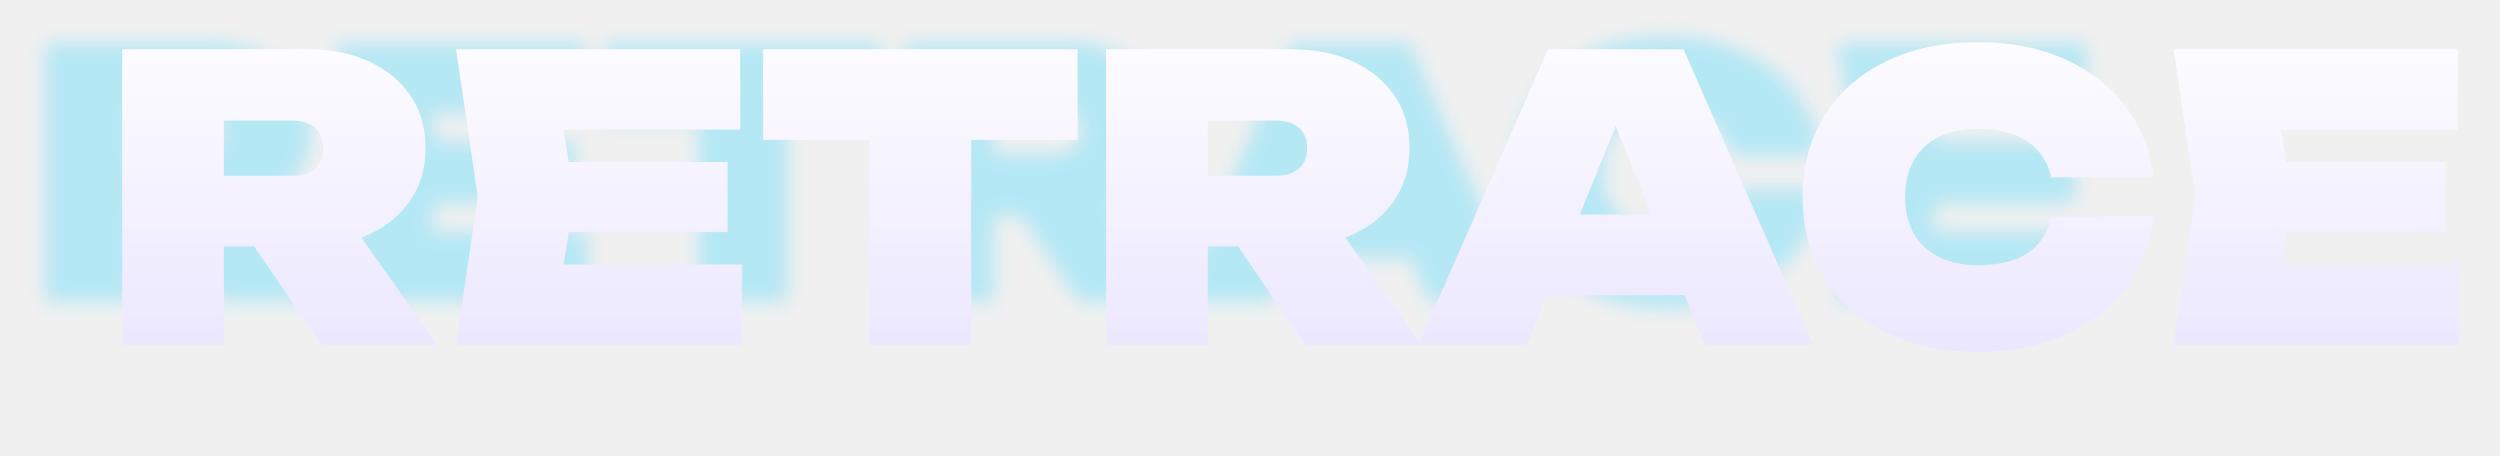
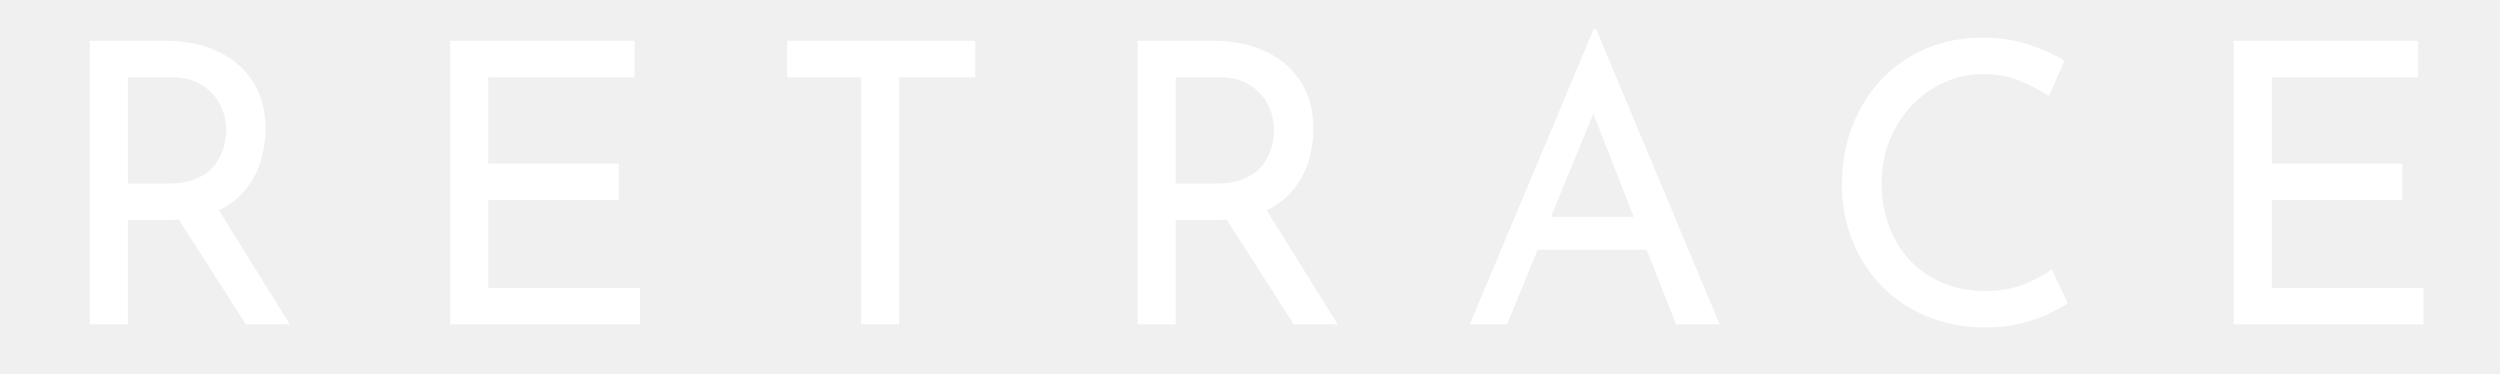
- <svg xmlns="http://www.w3.org/2000/svg" width="406" height="74" viewBox="-4 0 406 74" role="img" aria-label="RETRACE">
-   <defs>
-     <linearGradient id="wg" gradientUnits="userSpaceOnUse" x1="0" y1="-56.000" x2="0" y2="18.000">
-       <stop offset="0" stop-color="#FFFFFF" />
-       <stop offset="1" stop-color="#E6E0FF" />
-     </linearGradient>
-     <filter id="wb" x="-10%" y="-30%" width="120%" height="160%">
-       <feGaussianBlur stdDeviation="1.500" />
-     </filter>
-   </defs>
-   <g transform="translate(0 49.000)" fill="#36D6FF" opacity="0.32" filter="url(#wb)">
-     <path d="M17.808 -14.0V0.0H3.36V-42.0H29.68Q34.72 -42.0 38.5 -40.236Q42.28 -38.472 44.38 -35.336Q46.48 -32.2 46.48 -27.944Q46.48 -23.8 44.38 -20.636Q42.28 -17.472 38.528 -15.736Q37.912 -15.456 37.352 -15.232L48.16 0.0H31.64L22.12 -14.0ZM17.808 -24.024H27.44Q29.568 -24.024 30.744 -25.032Q31.92 -26.04 31.92 -27.944Q31.92 -29.848 30.744 -30.856Q29.568 -31.864 27.44 -31.864H17.808Z" />
-     <path d="M89.32 -25.984V-16.016H66.752L66.024 -11.424H91.392V0.0H50.736L53.816 -21.0L50.736 -42.0H91.112V-30.576H66.024L66.752 -25.984Z" />
-     <path d="M94.304 -42.0H138.992V-29.12H123.872V0.0H109.424V-29.12H94.304Z" />
-     <path d="M157.416 -14.0V0.0H142.968V-42.0H169.288Q174.328 -42.0 178.108 -40.236Q181.888 -38.472 183.988 -35.336Q186.088 -32.2 186.088 -27.944Q186.088 -23.8 183.988 -20.636Q181.888 -17.472 178.136 -15.736Q177.52 -15.456 176.96 -15.232L187.768 0.0H171.248L161.728 -14.0ZM157.416 -24.024H167.048Q169.176 -24.024 170.352 -25.032Q171.528 -26.04 171.528 -27.944Q171.528 -29.848 170.352 -30.856Q169.176 -31.864 167.048 -31.864H157.416Z" />
-     <path d="M224.952 -42.0 243.376 0.0H227.976L225.12 -7.056H205.52L202.664 0.0H187.264L205.688 -42.0ZM220.416 -18.536 215.32 -31.08 210.224 -18.536Z" />
-     <path d="M291.648 -18.2Q290.976 -12.432 287.7 -8.12Q284.424 -3.808 279.048 -1.4Q273.672 1.008 266.728 1.008Q259.224 1.008 253.624 -1.736Q248.024 -4.48 244.916 -9.436Q241.808 -14.392 241.808 -21.0Q241.808 -27.608 244.916 -32.564Q248.024 -37.52 253.624 -40.264Q259.224 -43.008 266.728 -43.008Q273.672 -43.008 279.048 -40.6Q284.424 -38.192 287.7 -33.88Q290.976 -29.568 291.648 -23.8H277.144Q276.64 -25.984 275.296 -27.524Q273.952 -29.064 271.796 -29.876Q269.64 -30.688 266.728 -30.688Q263.48 -30.688 261.156 -29.54Q258.832 -28.392 257.6 -26.208Q256.368 -24.024 256.368 -21.0Q256.368 -17.976 257.6 -15.82Q258.832 -13.664 261.156 -12.488Q263.48 -11.312 266.728 -11.312Q269.64 -11.312 271.796 -12.068Q273.952 -12.824 275.296 -14.364Q276.64 -15.904 277.144 -18.2Z" />
-     <path d="M333.032 -25.984V-16.016H310.464L309.736 -11.424H335.104V0.0H294.448L297.528 -21.0L294.448 -42.0H334.824V-30.576H309.736L310.464 -25.984Z" />
-   </g>
-   <g transform="translate(12.000 56.000)" fill="url(#wg)">
-     <path d="M20.352 -16.0V0.0H3.84V-48.0H33.92Q39.68 -48.0 44.0 -45.984Q48.32 -43.968 50.72 -40.384Q53.12 -36.8 53.12 -31.936Q53.12 -27.2 50.72 -23.584Q48.32 -19.968 44.032 -17.984Q43.328 -17.664 42.688 -17.408L55.04 0.0H36.16L25.28 -16.0ZM20.352 -27.456H31.36Q33.792 -27.456 35.136 -28.608Q36.48 -29.76 36.48 -31.936Q36.48 -34.112 35.136 -35.264Q33.792 -36.416 31.36 -36.416H20.352Z" />
-     <path d="M102.16 -29.696V-18.304H76.368L75.536 -13.056H104.528V0.0H58.064L61.584 -24.0L58.064 -48.0H104.208V-34.944H75.536L76.368 -29.696Z" />
-     <path d="M107.936 -48.0H159.008V-33.28H141.728V0.0H125.216V-33.28H107.936Z" />
-     <path d="M180.144 -16.0V0.0H163.632V-48.0H193.712Q199.472 -48.0 203.792 -45.984Q208.112 -43.968 210.512 -40.384Q212.912 -36.8 212.912 -31.936Q212.912 -27.2 210.512 -23.584Q208.112 -19.968 203.824 -17.984Q203.12 -17.664 202.48 -17.408L214.832 0.0H195.952L185.072 -16.0ZM180.144 -27.456H191.152Q193.584 -27.456 194.928 -28.608Q196.272 -29.76 196.272 -31.936Q196.272 -34.112 194.928 -35.264Q193.584 -36.416 191.152 -36.416H180.144Z" />
-     <path d="M257.408 -48.0 278.464 0.0H260.864L257.6 -8.064H235.2L231.936 0.0H214.336L235.392 -48.0ZM252.224 -21.184 246.4 -35.52 240.576 -21.184Z" />
-     <path d="M333.712 -20.8Q332.944 -14.208 329.2 -9.28Q325.456 -4.352 319.312 -1.6Q313.168 1.152 305.232 1.152Q296.656 1.152 290.256 -1.984Q283.856 -5.12 280.304 -10.784Q276.752 -16.448 276.752 -24.0Q276.752 -31.552 280.304 -37.216Q283.856 -42.88 290.256 -46.016Q296.656 -49.152 305.232 -49.152Q313.168 -49.152 319.312 -46.4Q325.456 -43.648 329.2 -38.72Q332.944 -33.792 333.712 -27.2H317.136Q316.56 -29.696 315.024 -31.456Q313.488 -33.216 311.024 -34.144Q308.56 -35.072 305.232 -35.072Q301.52 -35.072 298.864 -33.76Q296.208 -32.448 294.8 -29.952Q293.392 -27.456 293.392 -24.0Q293.392 -20.544 294.8 -18.08Q296.208 -15.616 298.864 -14.272Q301.52 -12.928 305.232 -12.928Q308.56 -12.928 311.024 -13.792Q313.488 -14.656 315.024 -16.416Q316.56 -18.176 317.136 -20.8Z" />
-     <path d="M381.088 -29.696V-18.304H355.296L354.464 -13.056H383.456V0.0H336.992L340.512 -24.0L336.992 -48.0H383.136V-34.944H354.464L355.296 -29.696Z" />
+ <svg xmlns="http://www.w3.org/2000/svg" width="408" height="61" viewBox="-8 -8 408 61" role="img" aria-label="RETRACE">
+   <g transform="translate(0 44.928)" fill="#FFFFFF">
+     <path d="M18.944 -46.272Q22.464 -46.272 25.44 -45.344Q28.416 -44.416 30.624 -42.592Q32.832 -40.768 34.08 -38.112Q35.328 -35.456 35.328 -31.936Q35.328 -29.184 34.528 -26.56Q33.728 -23.936 31.872 -21.76Q30.272 -19.84 27.712 -18.624L39.296 0.0H32.128L21.184 -17.088Q20.48 -17.024 19.712 -17.024H12.864V0.0H6.656V-46.272ZM19.584 -22.976Q22.336 -22.976 24.16 -23.808Q25.984 -24.64 27.008 -25.952Q28.032 -27.264 28.48 -28.8Q28.928 -30.336 28.928 -31.68Q28.928 -33.088 28.448 -34.592Q27.968 -36.096 26.912 -37.376Q25.856 -38.656 24.16 -39.488Q22.464 -40.32 20.032 -40.32H12.864V-22.976Z" />
+     <path d="M65.472 -46.272H95.552V-40.32H71.68V-26.24H92.992V-20.288H71.68V-5.952H96.448V0.0H65.472Z" />
+     <path d="M120.448 -46.272H151.168V-40.32H138.752V0.0H132.544V-40.32H120.448Z" />
+     <path d="M189.952 -46.272Q193.472 -46.272 196.448 -45.344Q199.424 -44.416 201.632 -42.592Q203.84 -40.768 205.088 -38.112Q206.336 -35.456 206.336 -31.936Q206.336 -29.184 205.536 -26.56Q204.736 -23.936 202.88 -21.76Q201.28 -19.84 198.72 -18.624L210.304 0.0H203.136L192.192 -17.088Q191.488 -17.024 190.72 -17.024H183.872V0.0H177.664V-46.272ZM190.592 -22.976Q193.344 -22.976 195.168 -23.808Q196.992 -24.64 198.016 -25.952Q199.04 -27.264 199.488 -28.8Q199.936 -30.336 199.936 -31.68Q199.936 -33.088 199.456 -34.592Q198.976 -36.096 197.92 -37.376Q196.864 -38.656 195.168 -39.488Q193.472 -40.32 191.04 -40.32H183.872V-22.976Z" />
+     <path d="M231.872 0.0 252.096 -48.192H252.48L272.64 0.0H265.536L260.736 -12.16H242.944L237.952 0.0ZM258.624 -17.536 252.032 -34.368 245.12 -17.536Z" />
+     <path d="M329.472 -3.456Q328.32 -2.688 326.336 -1.728Q324.352 -0.768 321.696 -0.128Q319.04 0.512 315.904 0.512Q310.528 0.448 306.208 -1.408Q301.888 -3.264 298.88 -6.464Q295.872 -9.664 294.24 -13.856Q292.608 -18.048 292.608 -22.784Q292.608 -27.968 294.304 -32.352Q296.0 -36.736 299.072 -39.968Q302.144 -43.2 306.336 -44.992Q310.528 -46.784 315.52 -46.784Q319.68 -46.784 323.072 -45.664Q326.464 -44.544 328.896 -43.008L326.4 -37.248Q324.48 -38.528 321.76 -39.68Q319.04 -40.832 315.712 -40.832Q312.32 -40.832 309.312 -39.488Q306.304 -38.144 304.0 -35.712Q301.696 -33.28 300.384 -30.048Q299.072 -26.816 299.072 -23.104Q299.072 -19.328 300.256 -16.096Q301.44 -12.864 303.648 -10.496Q305.856 -8.128 308.992 -6.784Q312.128 -5.44 316.032 -5.44Q319.552 -5.44 322.304 -6.528Q325.056 -7.616 326.848 -8.96Z" />
+     <path d="M356.544 -46.272H386.624V-40.32H362.752V-26.24H384.064V-20.288H362.752V-5.952H387.52V0.0H356.544Z" />
  </g>
</svg>
